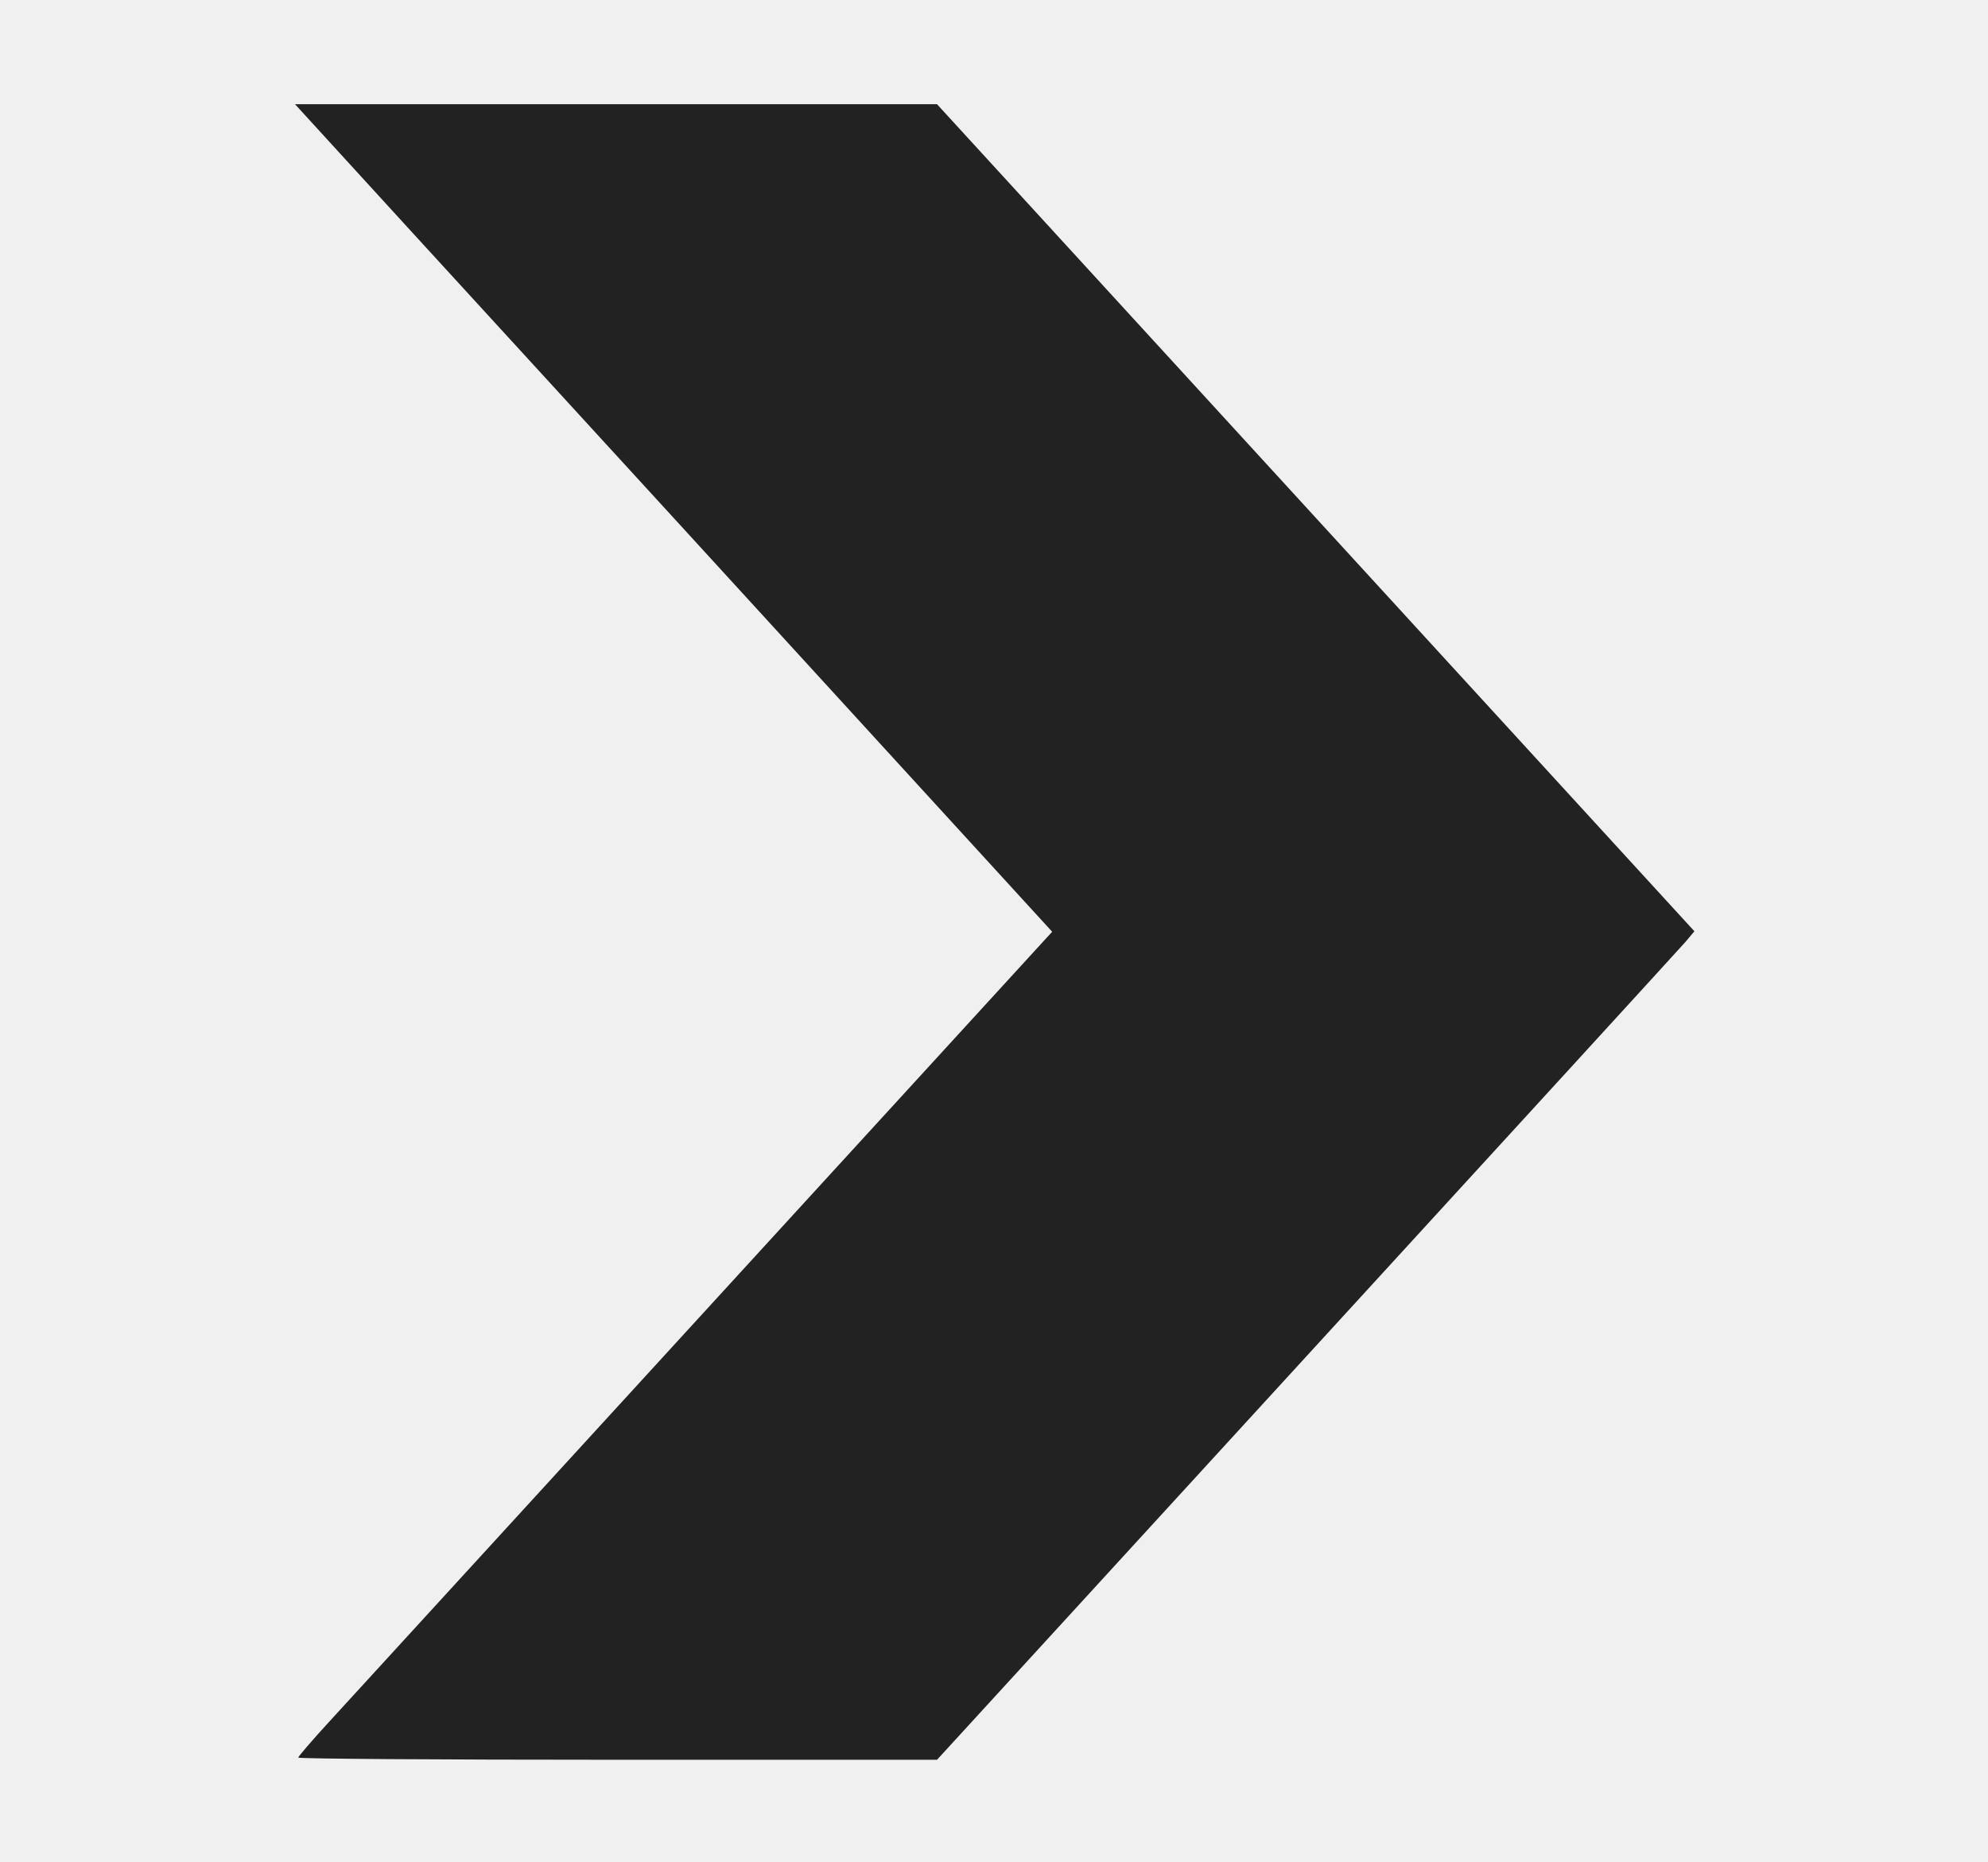
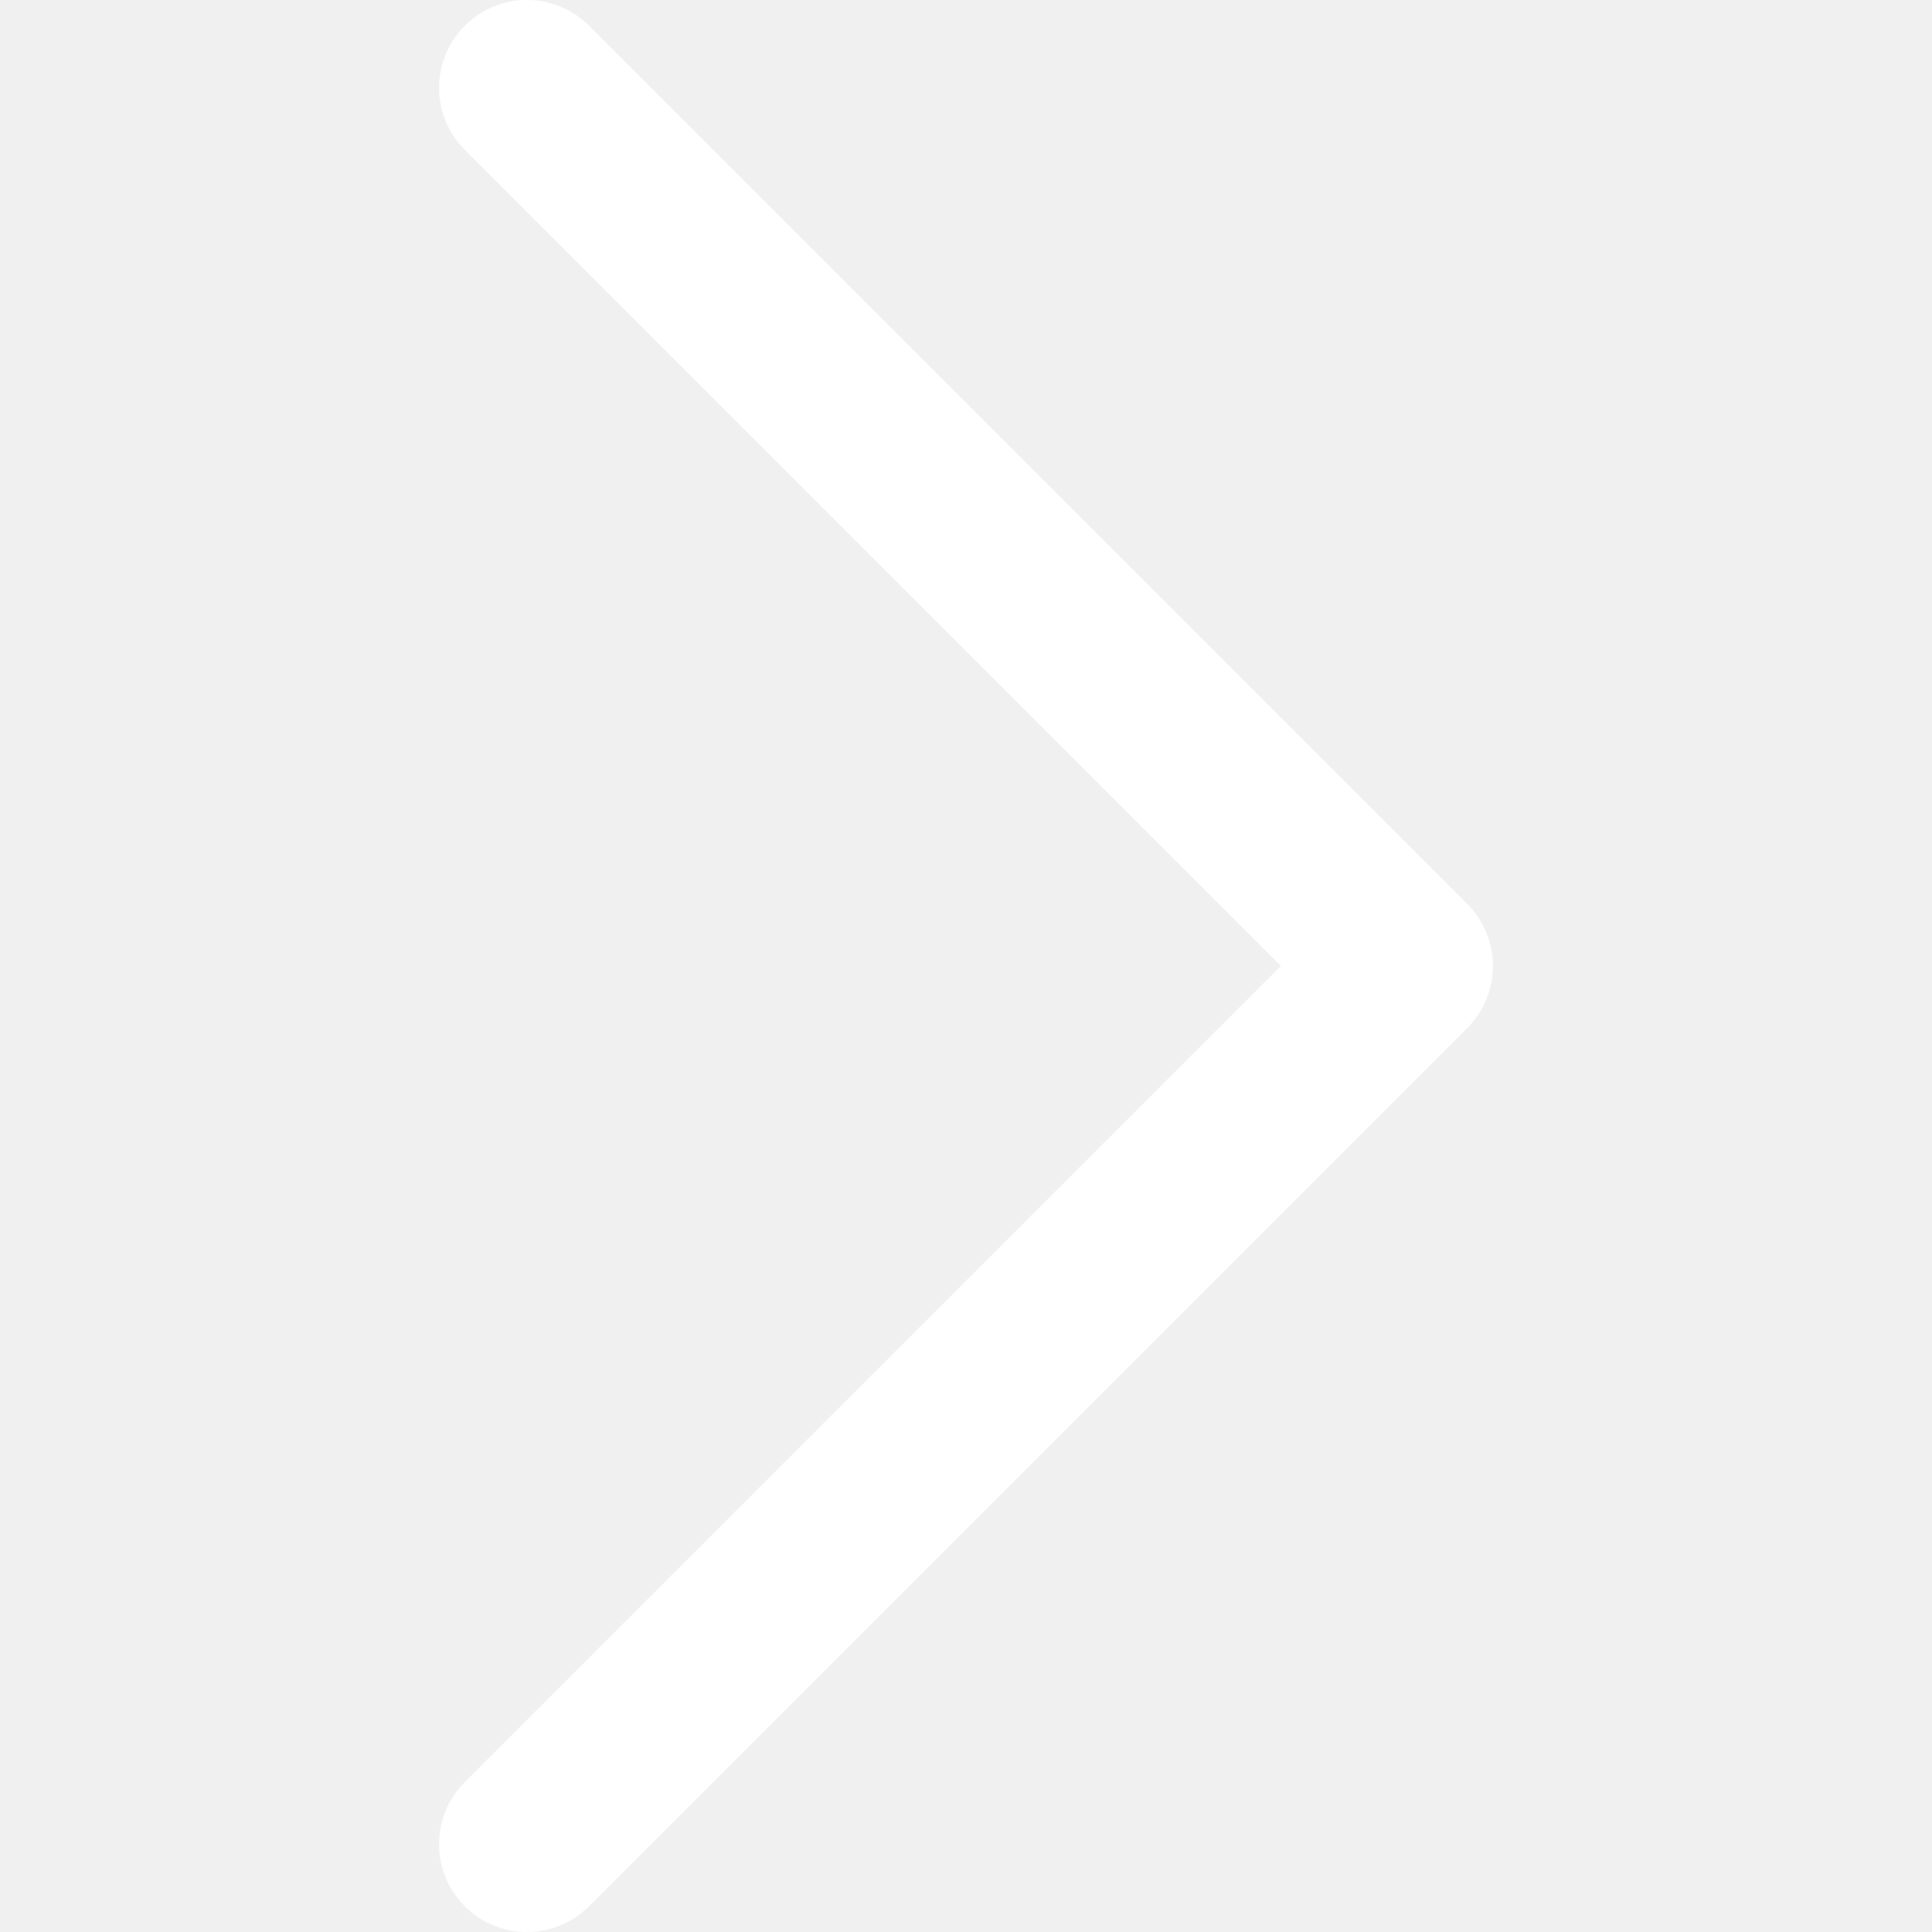
- <svg xmlns="http://www.w3.org/2000/svg" version="1.0" width="820pt" height="768pt" viewBox="0 0 820 768" preserveAspectRatio="xMidYMid meet">
-   <g transform="translate(0,768) scale(0.1,-0.1)" fill="#222" stroke="none">
-     <path d="M1237 7228 c11 -13 714 -781 1562 -1707 l1541 -1685 -23 -25 c-23 -25 -2706 -2957 -2960 -3235 -70 -76 -127 -143 -127 -147 0 -5 580 -9 1318 -9 l1317 0 1525 1666 c839 916 1542 1685 1562 1708 l37 44 -1562 1706 -1562 1706 -1324 0 -1324 0 20 -22z" />
-   </g>
+ <svg xmlns="http://www.w3.org/2000/svg" fill="#fff" height="800px" width="800px" version="1.1" id="Layer_1" viewBox="0 0 330 330" xml:space="preserve">
+   <path id="XMLID_222_" d="M250.606,154.389l-150-149.996c-5.857-5.858-15.355-5.858-21.213,0.001  c-5.857,5.858-5.857,15.355,0.001,21.213l139.393,139.39L79.393,304.394c-5.857,5.858-5.857,15.355,0.001,21.213  C82.322,328.536,86.161,330,90,330s7.678-1.464,10.607-4.394l149.999-150.004c2.814-2.813,4.394-6.628,4.394-10.606  C255,161.018,253.42,157.202,250.606,154.389z" />
</svg>
